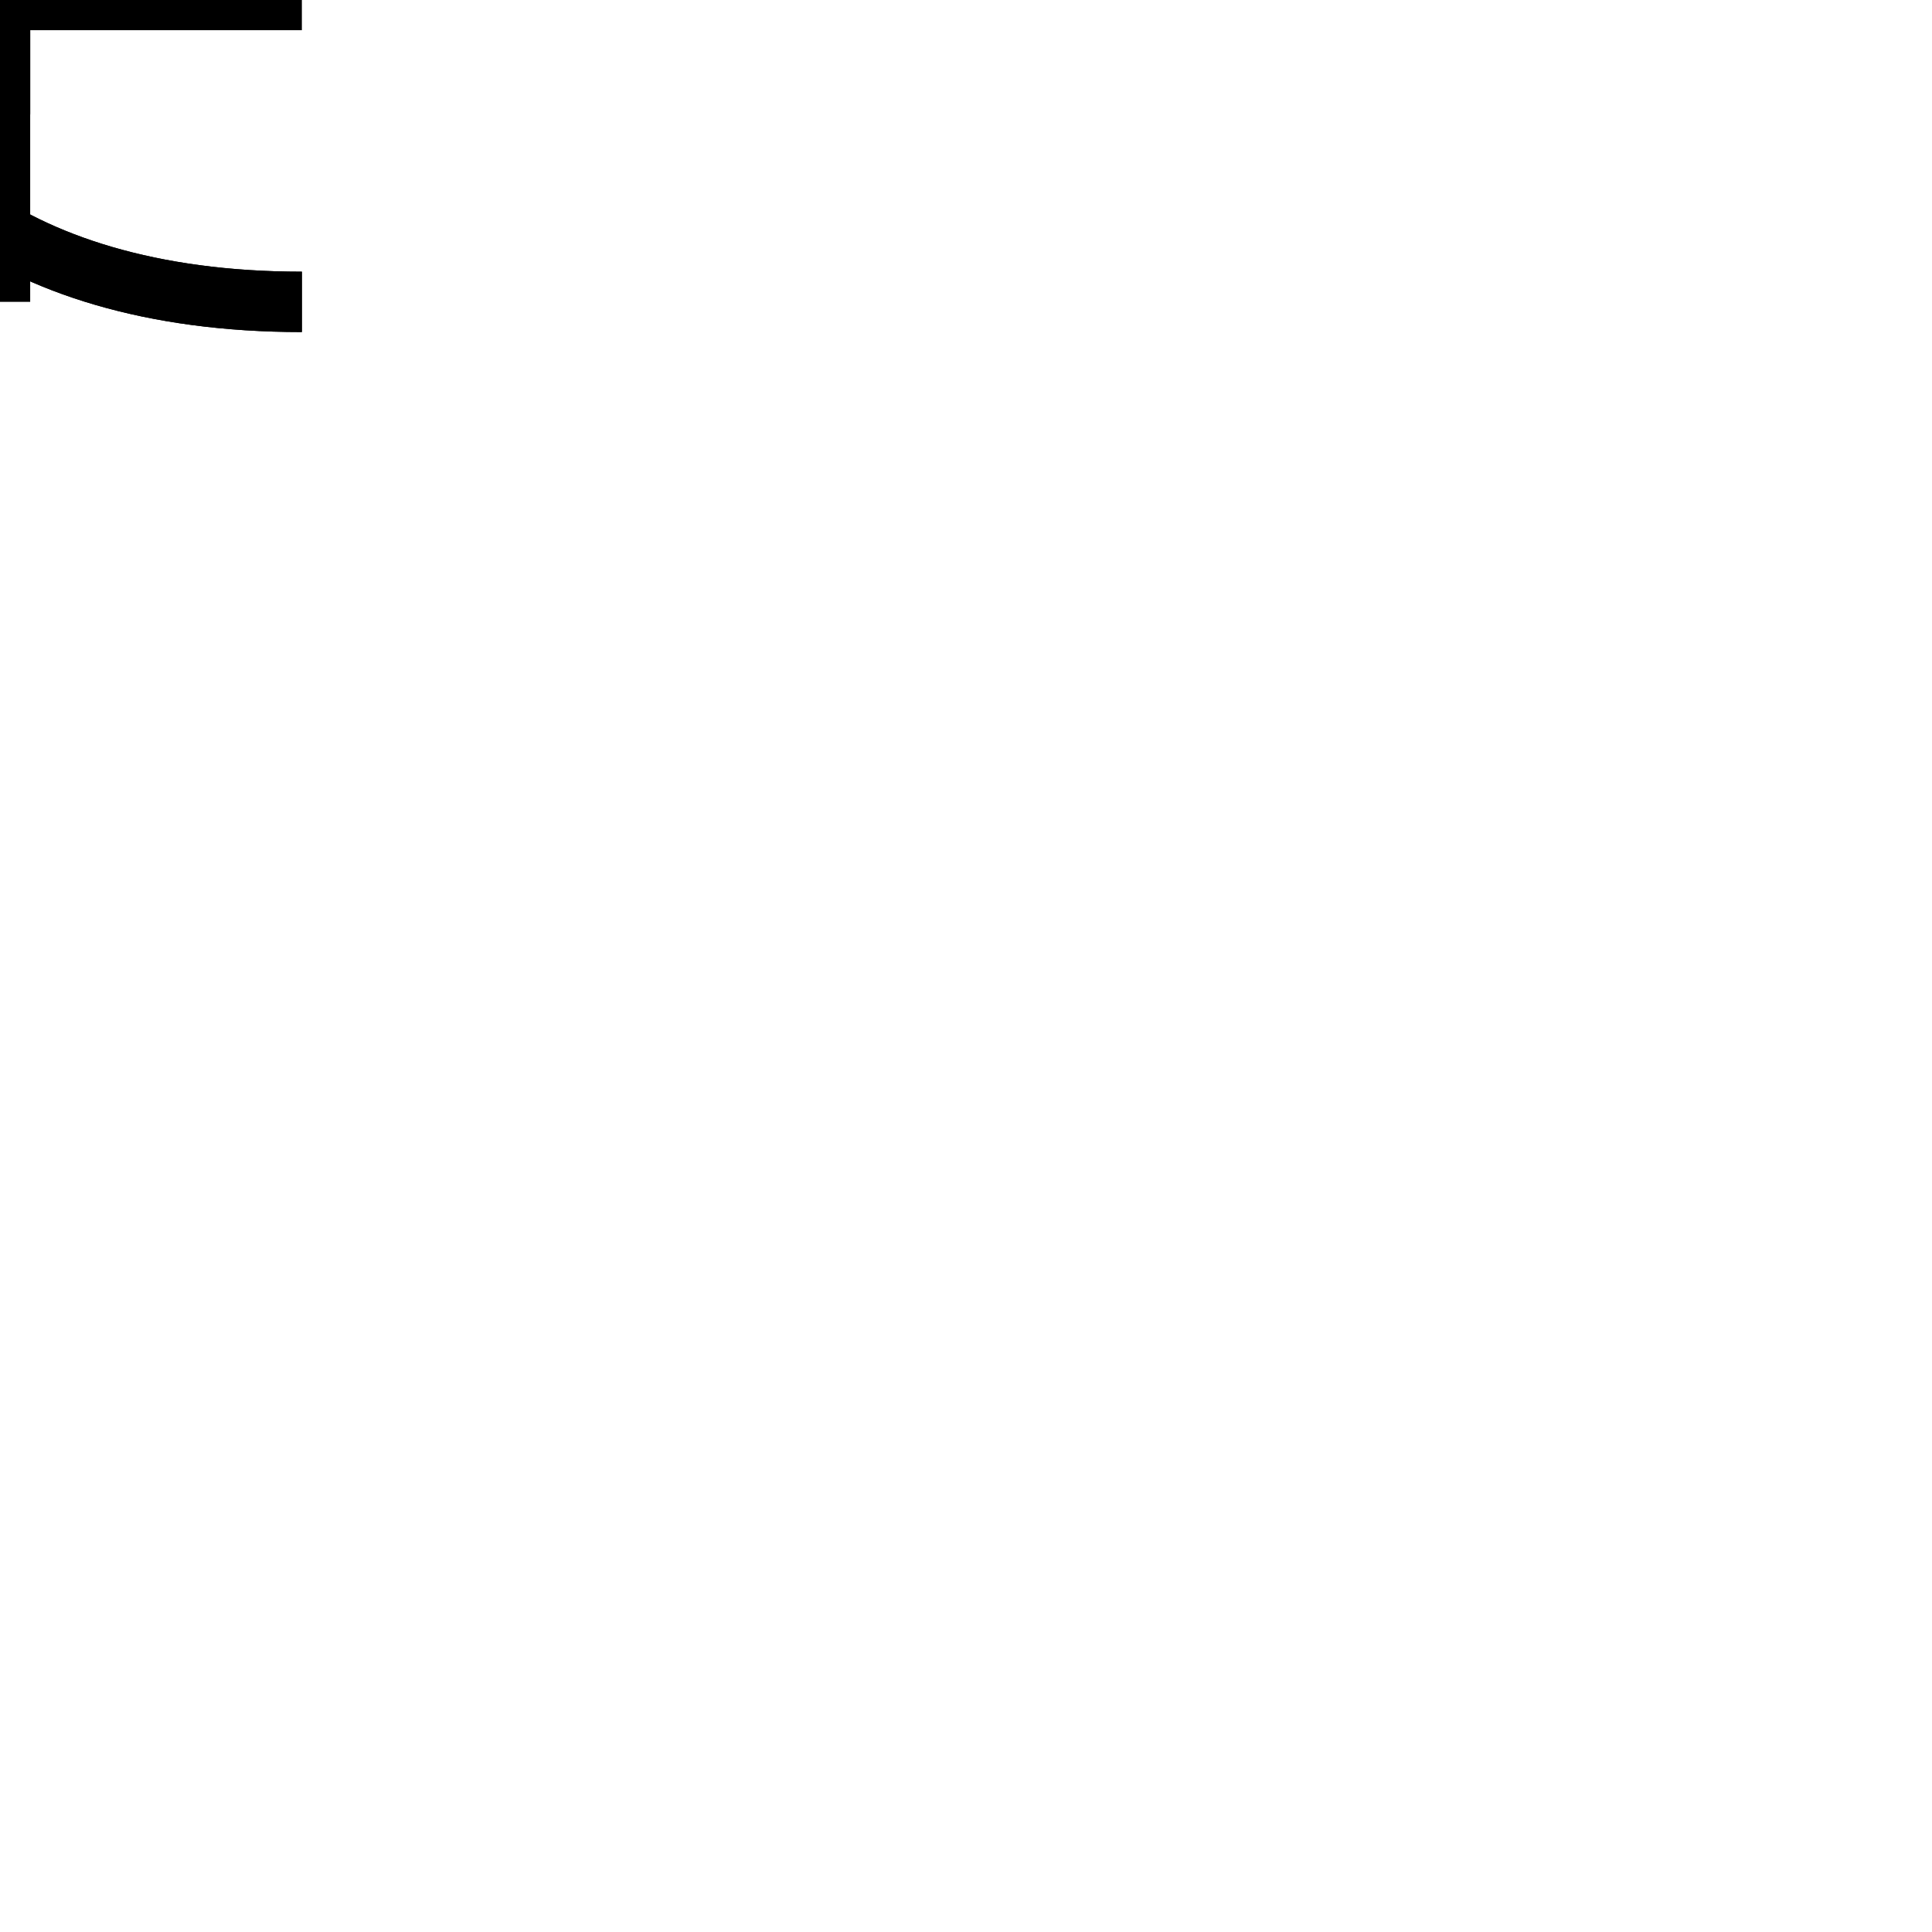
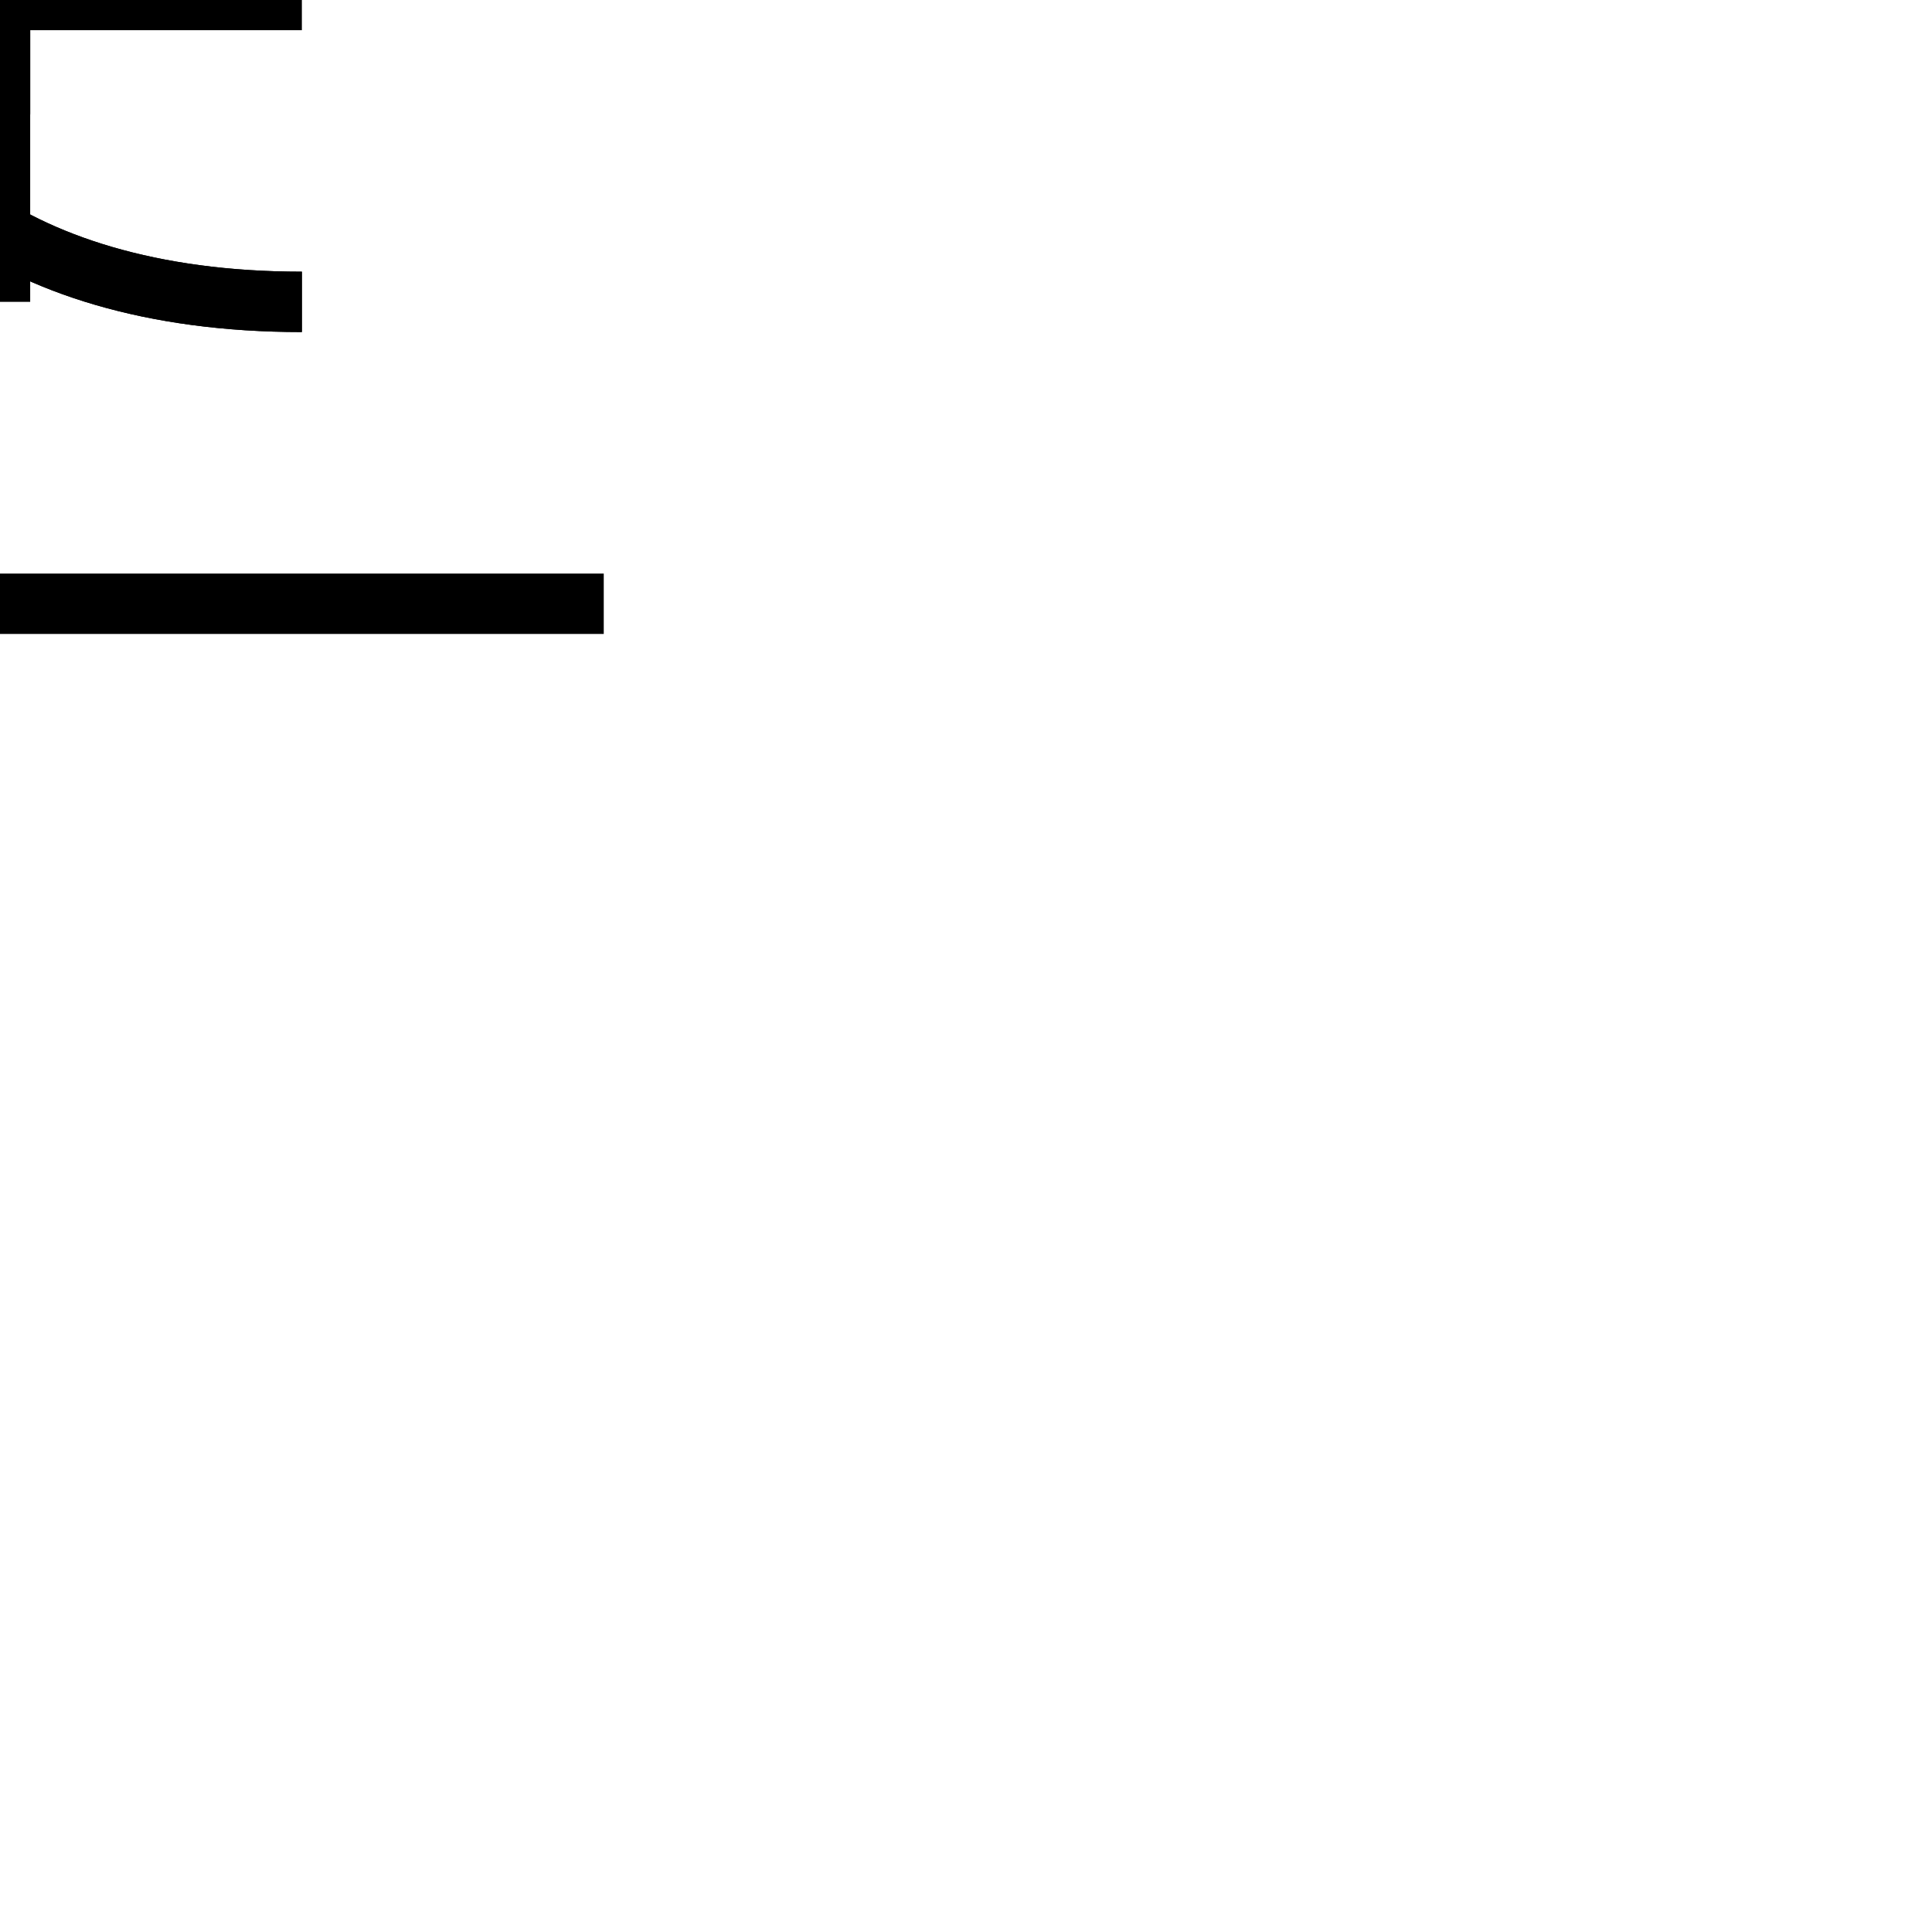
<svg xmlns="http://www.w3.org/2000/svg" width="0.107in" height="0.107in" viewBox="0 0 32 32">
  <path id="box1_pos_xz" fill="none" stroke="black" stroke-width="1" d="M 5,5            C -5,5 -5,-5 5,-5 5,5" />
  <path id="box1_pos_y" fill="none" stroke="black" stroke-width="1" d="M 0,0            C 0,1 0,5 0,-3 0,0" />
  <path id="cone1_pos_xz" fill="none" stroke="black" stroke-width="1" d="M 5,5            C -5,5 -5,-5 5,-5 5,5" />
  <path id="cone1_pos_y" fill="none" stroke="black" stroke-width="1" d="M 0,0            C 0,1 0,5 0,-3 0,0" />
  <path id="cone1_lookat_xz" fill="none" stroke="black" stroke-width="1" d="M 0,0            C 0,0 5,0 5,0 0,0" />
  <path id="cone1_lookat_y" fill="none" stroke="black" stroke-width="1" d="M 0,0            C 0,3 0,-3 0,5 0,-5" />
+   <path id="cam1_pos_xz" fill="none" stroke="black" stroke-width="1" d="M 10,10            C 10,10 -10,10 -10,10 10,10" />
+   <path id="cam1_pos_y" fill="none" stroke="black" stroke-width="1" d="M 0,10            C 0,10 0,10 0,10 0,10" />
+   <path id="cam1_lookat_xz" fill="none" stroke="black" stroke-width="1" d="M 0,0            C 0,0 0,0 0,0 0,0" />
+   <path id="cam1_lookat_y" fill="none" stroke="black" stroke-width="1" d="M 0,0            C 0,0 0,0 0,0 0,0" />
</svg>
